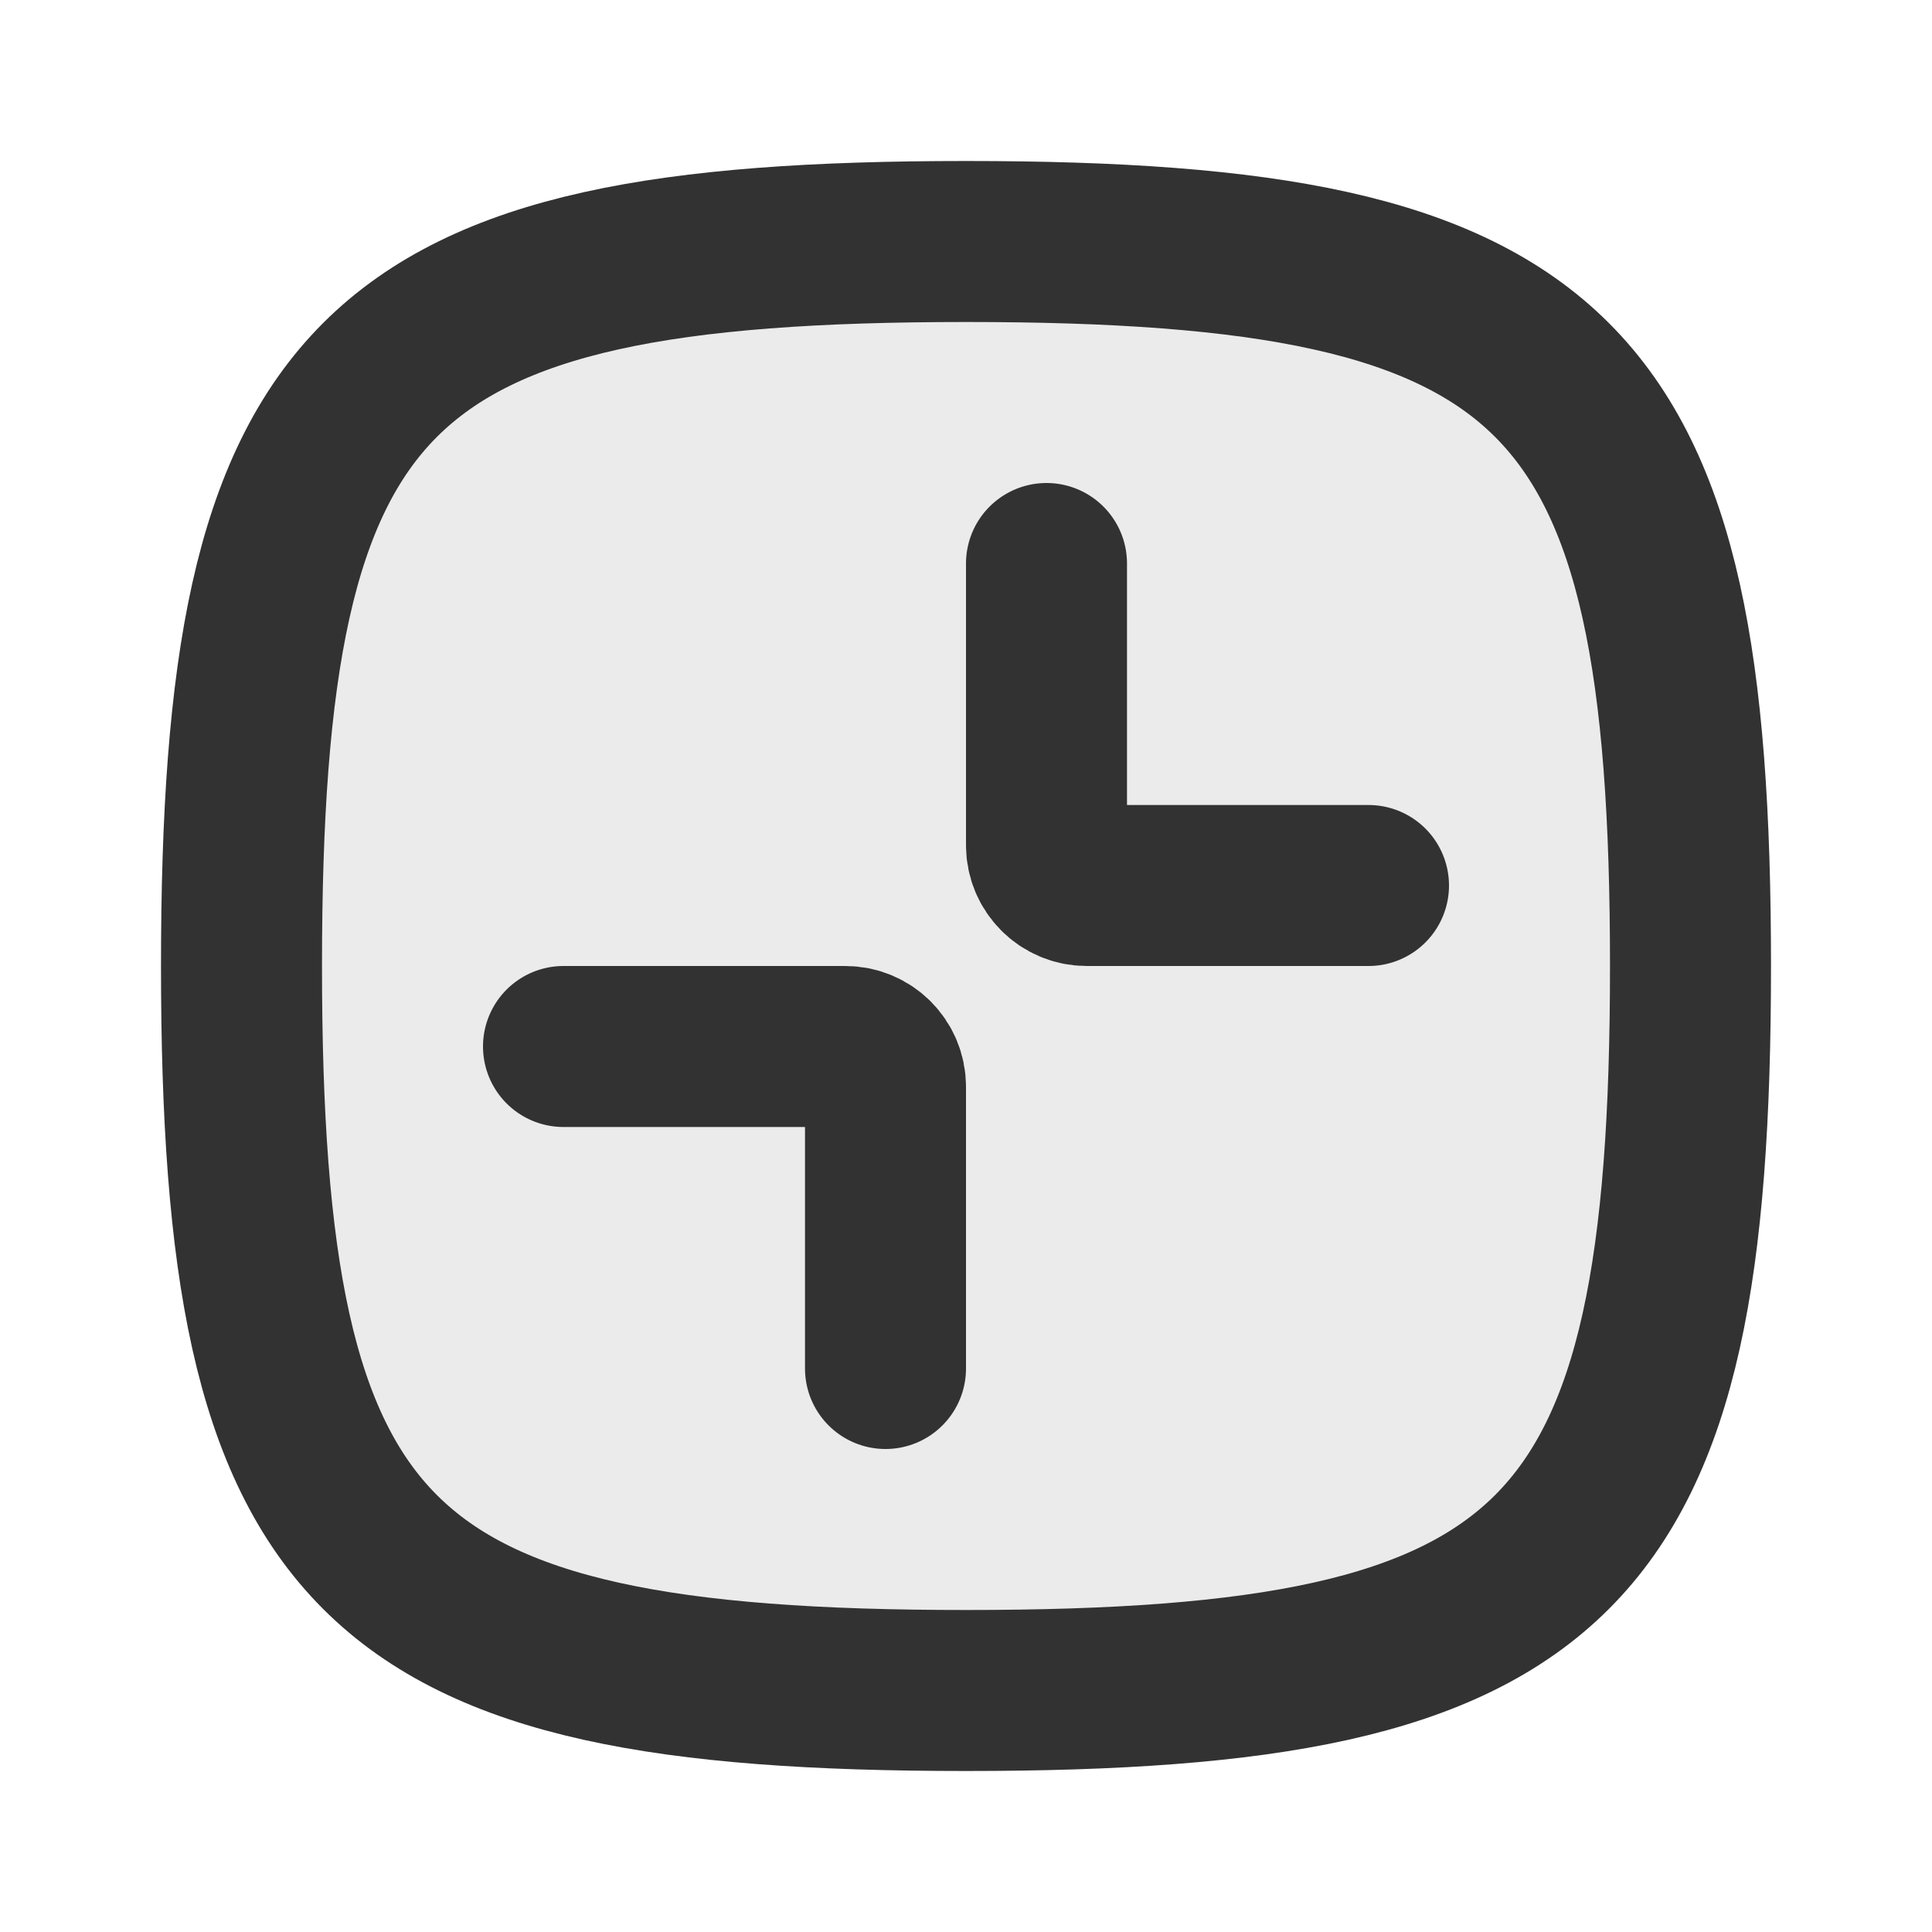
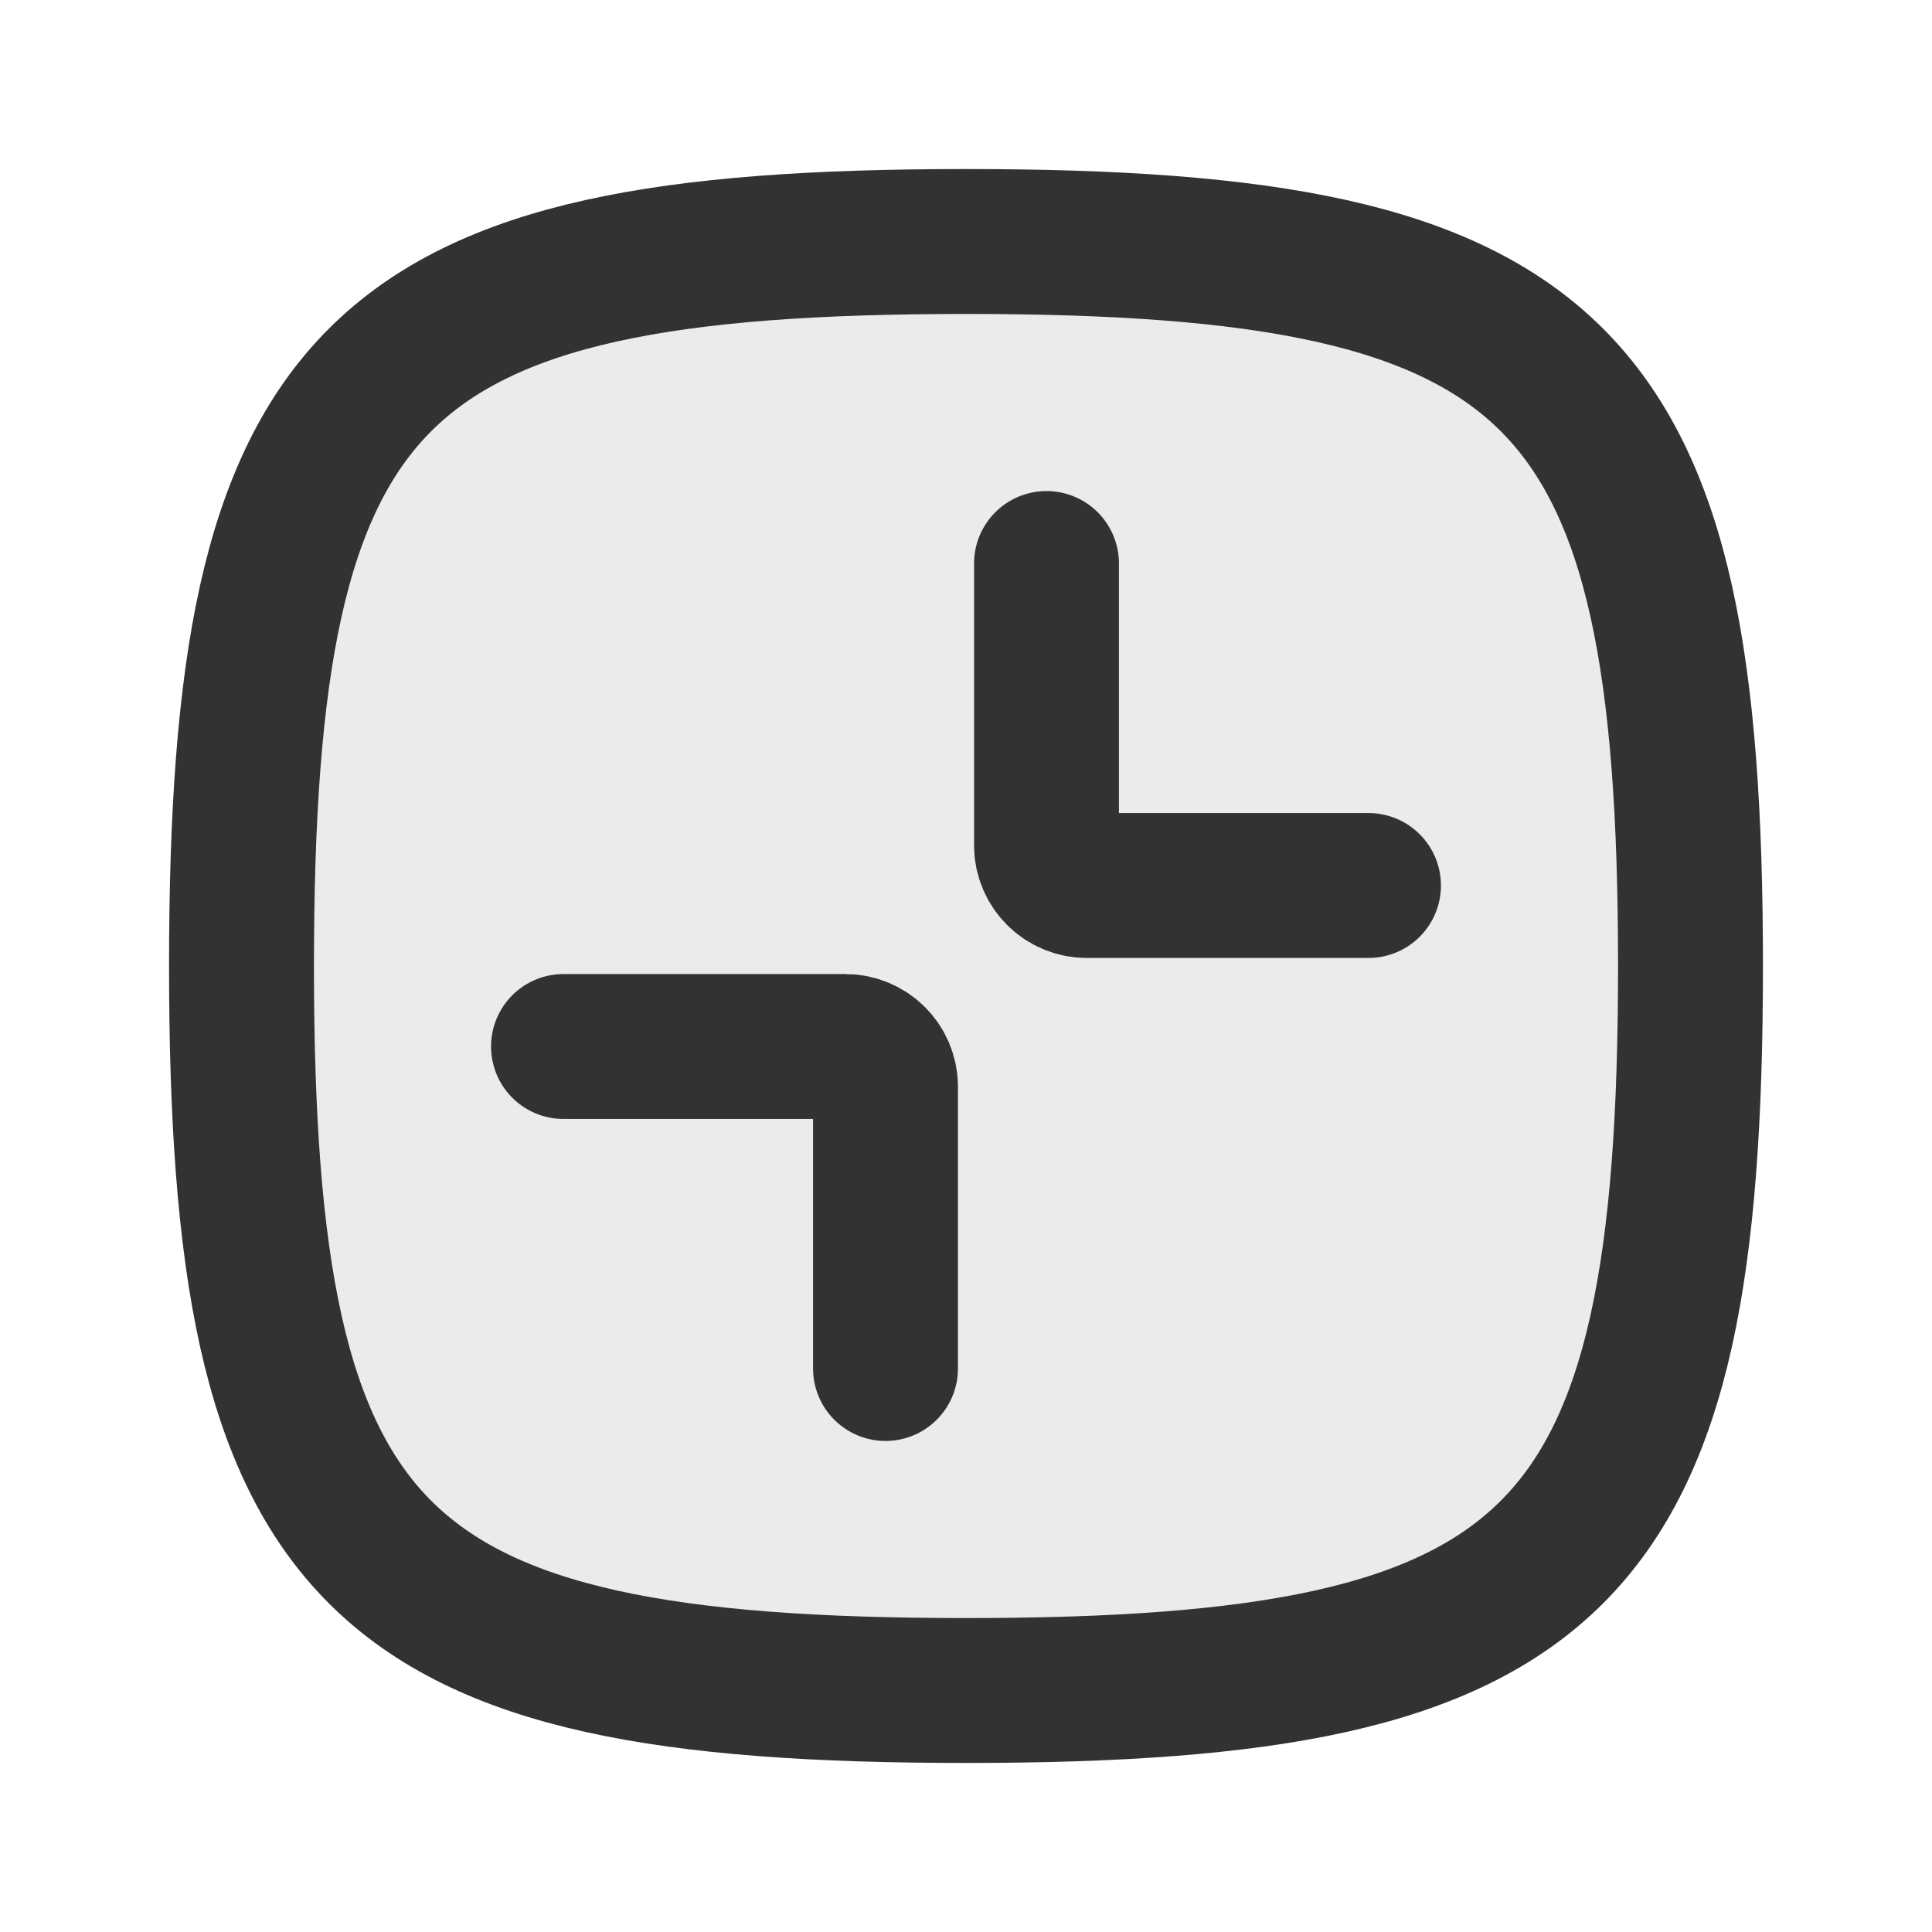
<svg xmlns="http://www.w3.org/2000/svg" width="800px" height="800px" viewBox="0 0 24 24" fill="none">
  <path opacity="0.1" d="M3 12C3 4.588 4.588 3 12 3C19.412 3 21 4.588 21 12C21 19.412 19.412 21 12 21C4.588 21 3 19.412 3 12Z" fill="#323232" />
-   <path d="M3 12C3 4.588 4.588 3 12 3C19.412 3 21 4.588 21 12C21 19.412 19.412 21 12 21C4.588 21 3 19.412 3 12Z" stroke="#323232" stroke-width="2" />
-   <path d="M11 17L11 13.5V13.5C11 13.224 10.776 13 10.5 13V13L7 13" stroke="#323232" stroke-width="2" stroke-linecap="round" stroke-linejoin="round" />
-   <path d="M13 7L13 10.5V10.5C13 10.776 13.224 11 13.5 11V11L17 11" stroke="#323232" stroke-width="2" stroke-linecap="round" stroke-linejoin="round" />
+   <path d="M3 12C3 4.588 4.588 3 12 3C19.412 3 21 4.588 21 12C21 19.412 19.412 21 12 21C4.588 21 3 19.412 3 12Z" stroke="#323232" stroke-width="1.8" />
+   <path d="M11 17L11 13.5V13.5C11 13.224 10.776 13 10.5 13V13L7 13" stroke="#323232" stroke-width="1.8" stroke-linecap="round" stroke-linejoin="round" />
+   <path d="M13 7L13 10.5V10.5C13 10.776 13.224 11 13.5 11V11L17 11" stroke="#323232" stroke-width="1.8" stroke-linecap="round" stroke-linejoin="round" />
</svg>
